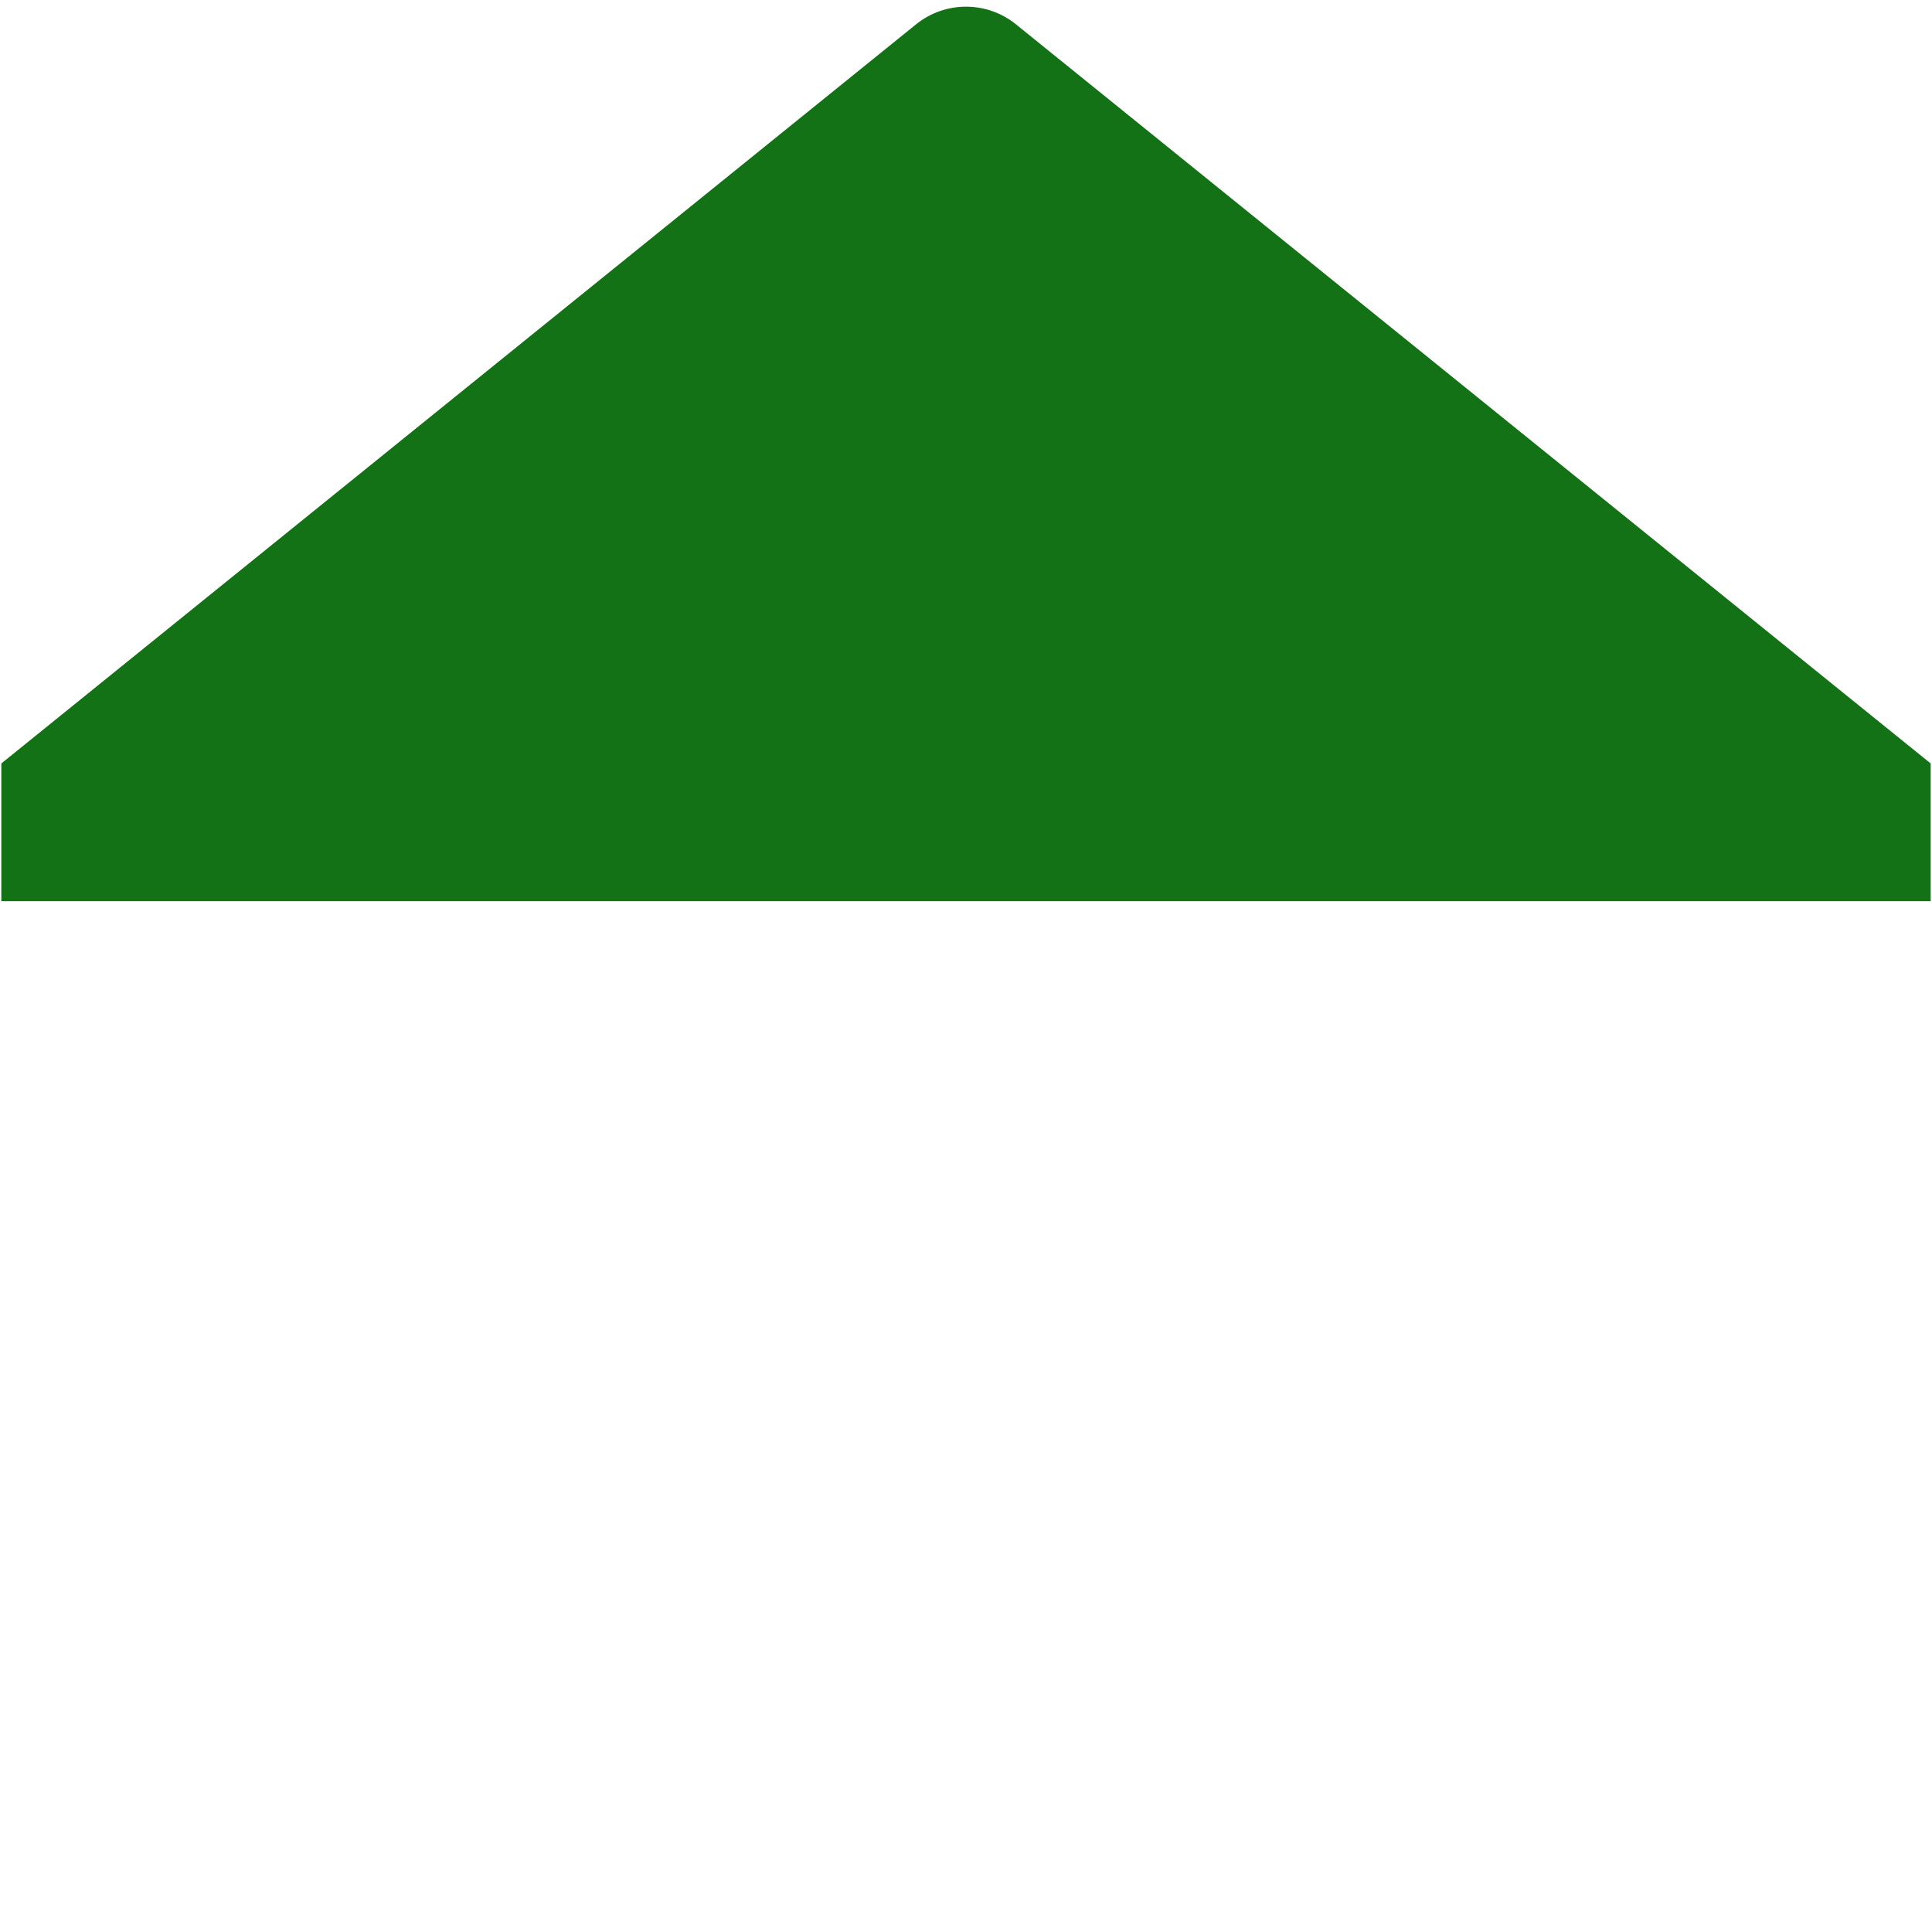
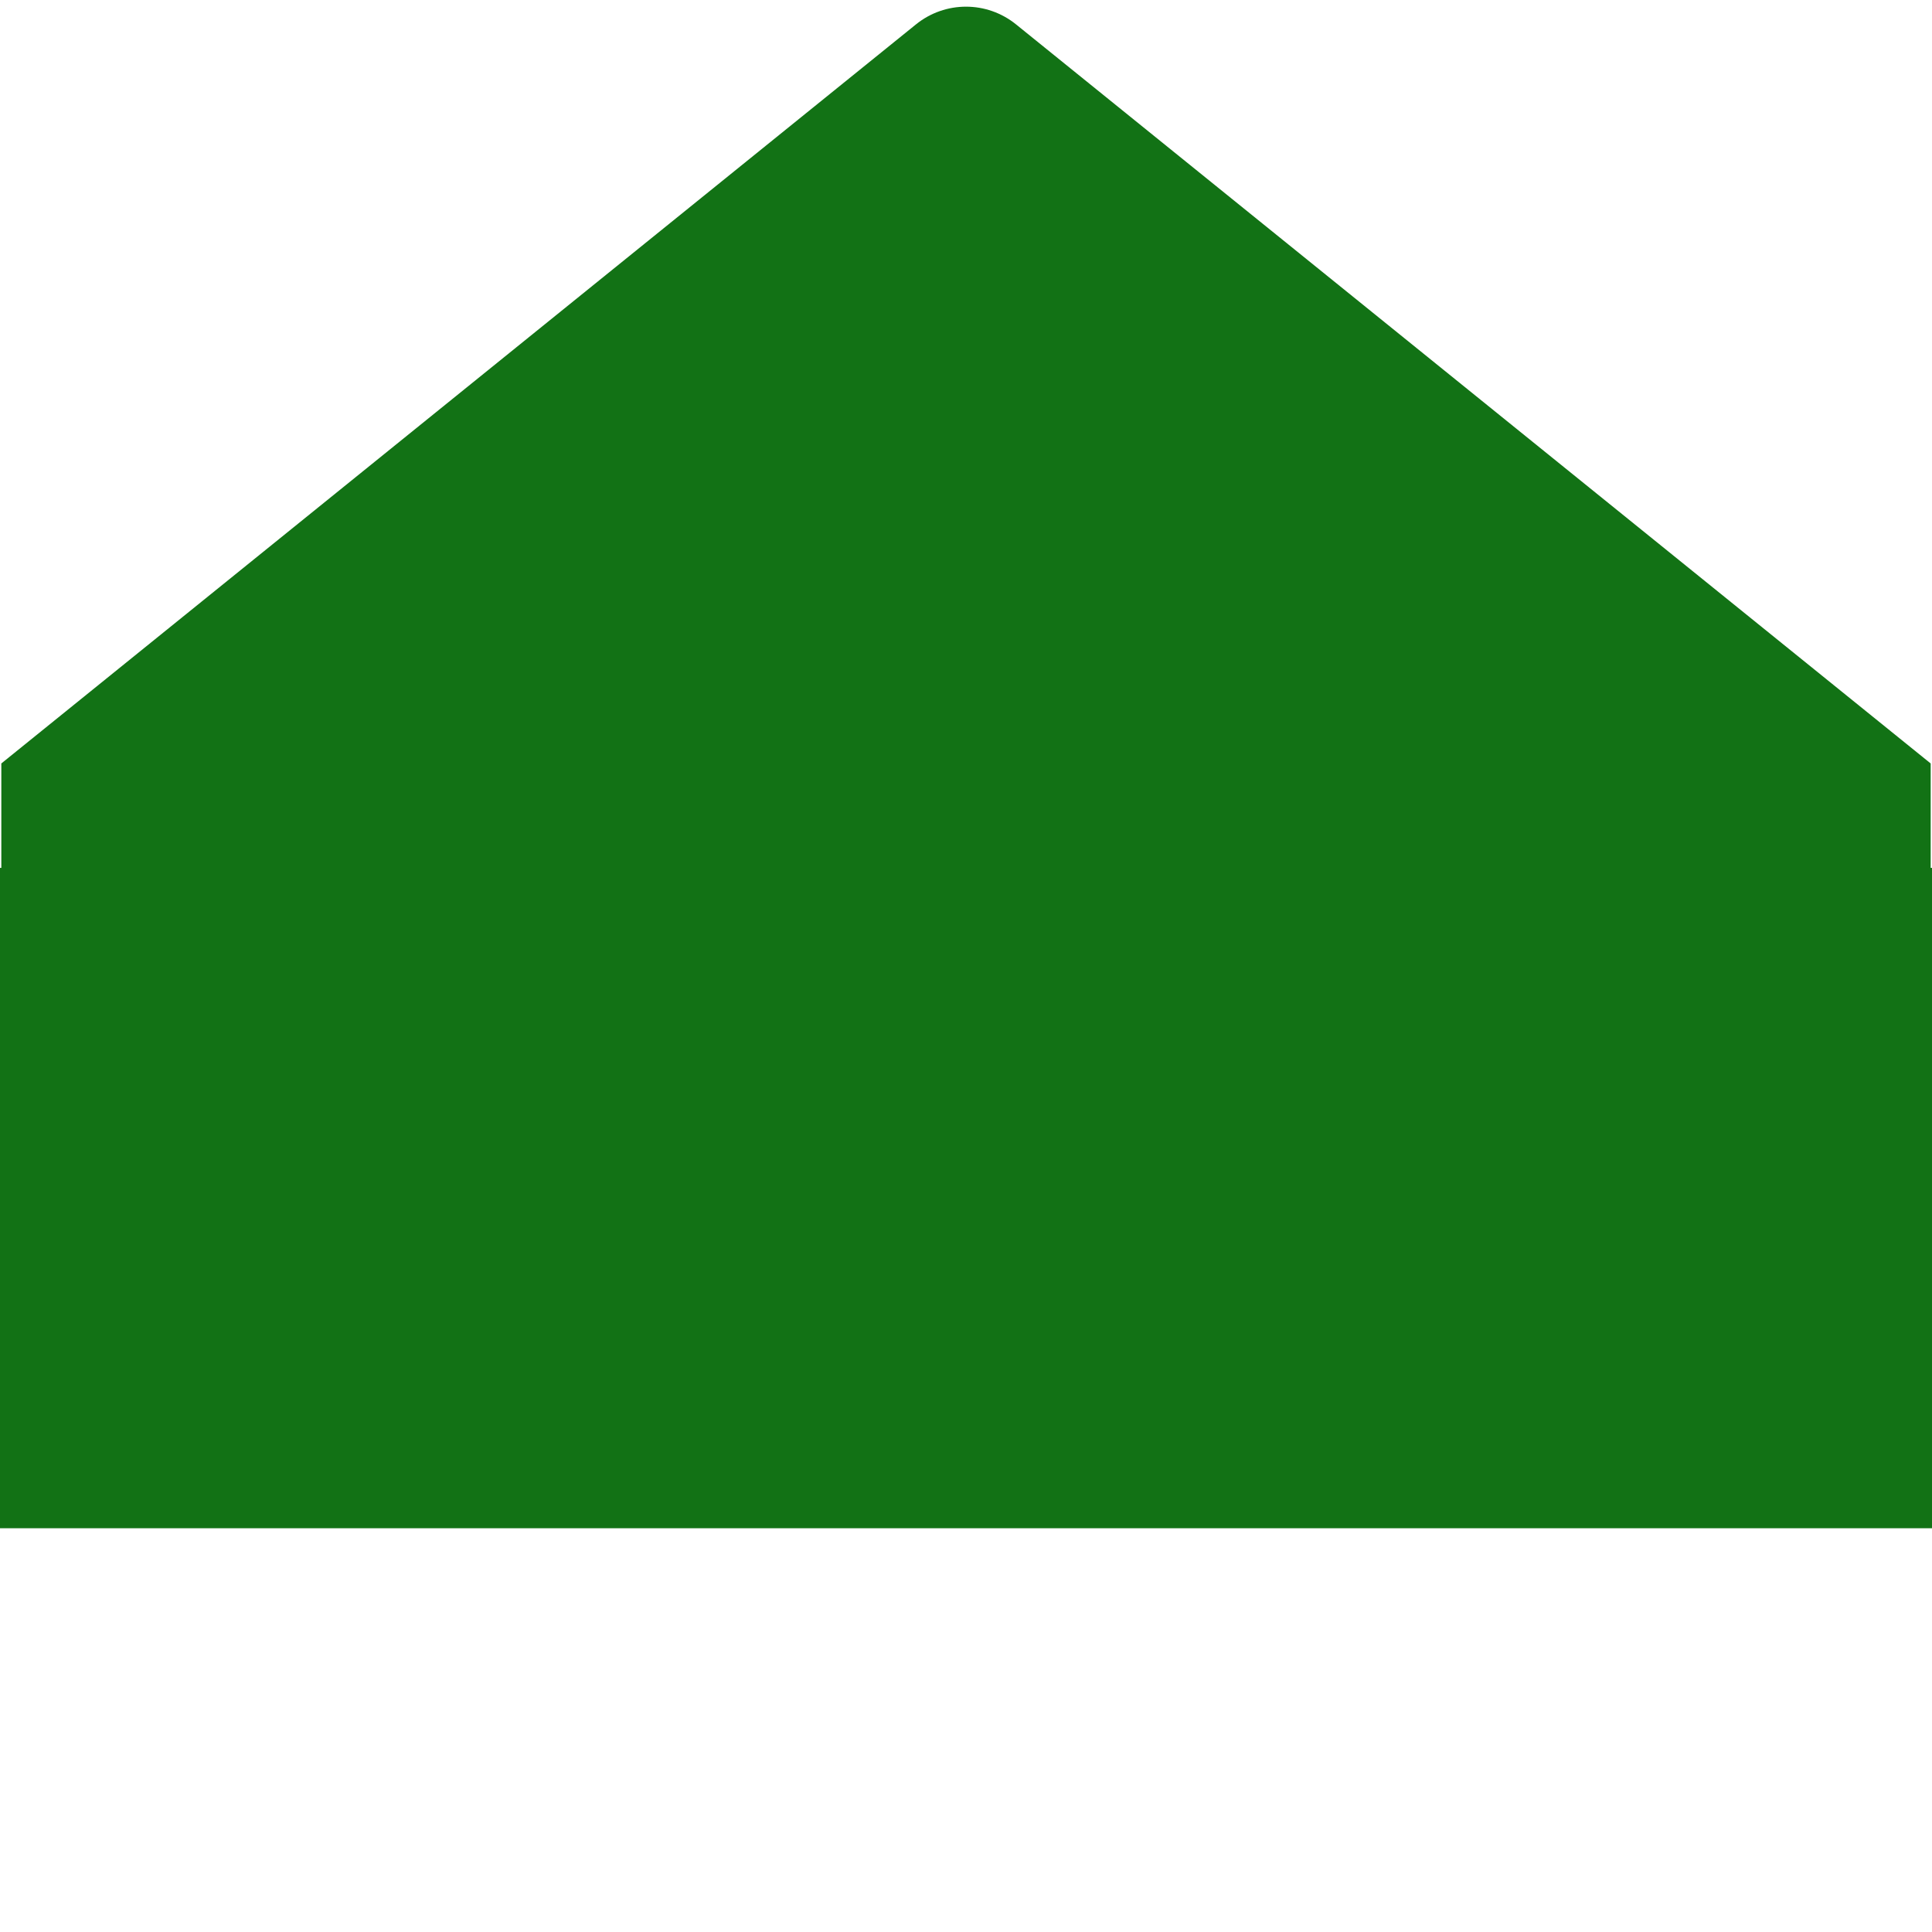
<svg xmlns="http://www.w3.org/2000/svg" version="1.1" id="Capa_1" x="0px" y="0px" viewBox="0 0 512 512" style="enable-background:new 0 0 512 512;" xml:space="preserve">
  <path style="fill:#127215;" d="M242.757,6.452L0.351,202.324v36.503H256h255.649v-36.503L269.243,6.452  C261.518,0.21,250.482,0.21,242.757,6.452z" />
+   <g transform="matrix(1 0 0 1 256 486)" id="379d0adb-0366-413c-ba6f-14076c202dfc">
+     <rect style="stroke: none; stroke-width: 1; stroke-dasharray: none; stroke-linecap: butt; stroke-dashoffset: 0; stroke-linejoin: miter; stroke-miterlimit: 4; fill:#127215; fill-rule: nonzero; opacity: 1;" vector-effect="non-scaling-stroke" x="-256" y="-256" rx="0" ry="0" width="512" height="175" />
+   </g>
</svg>
